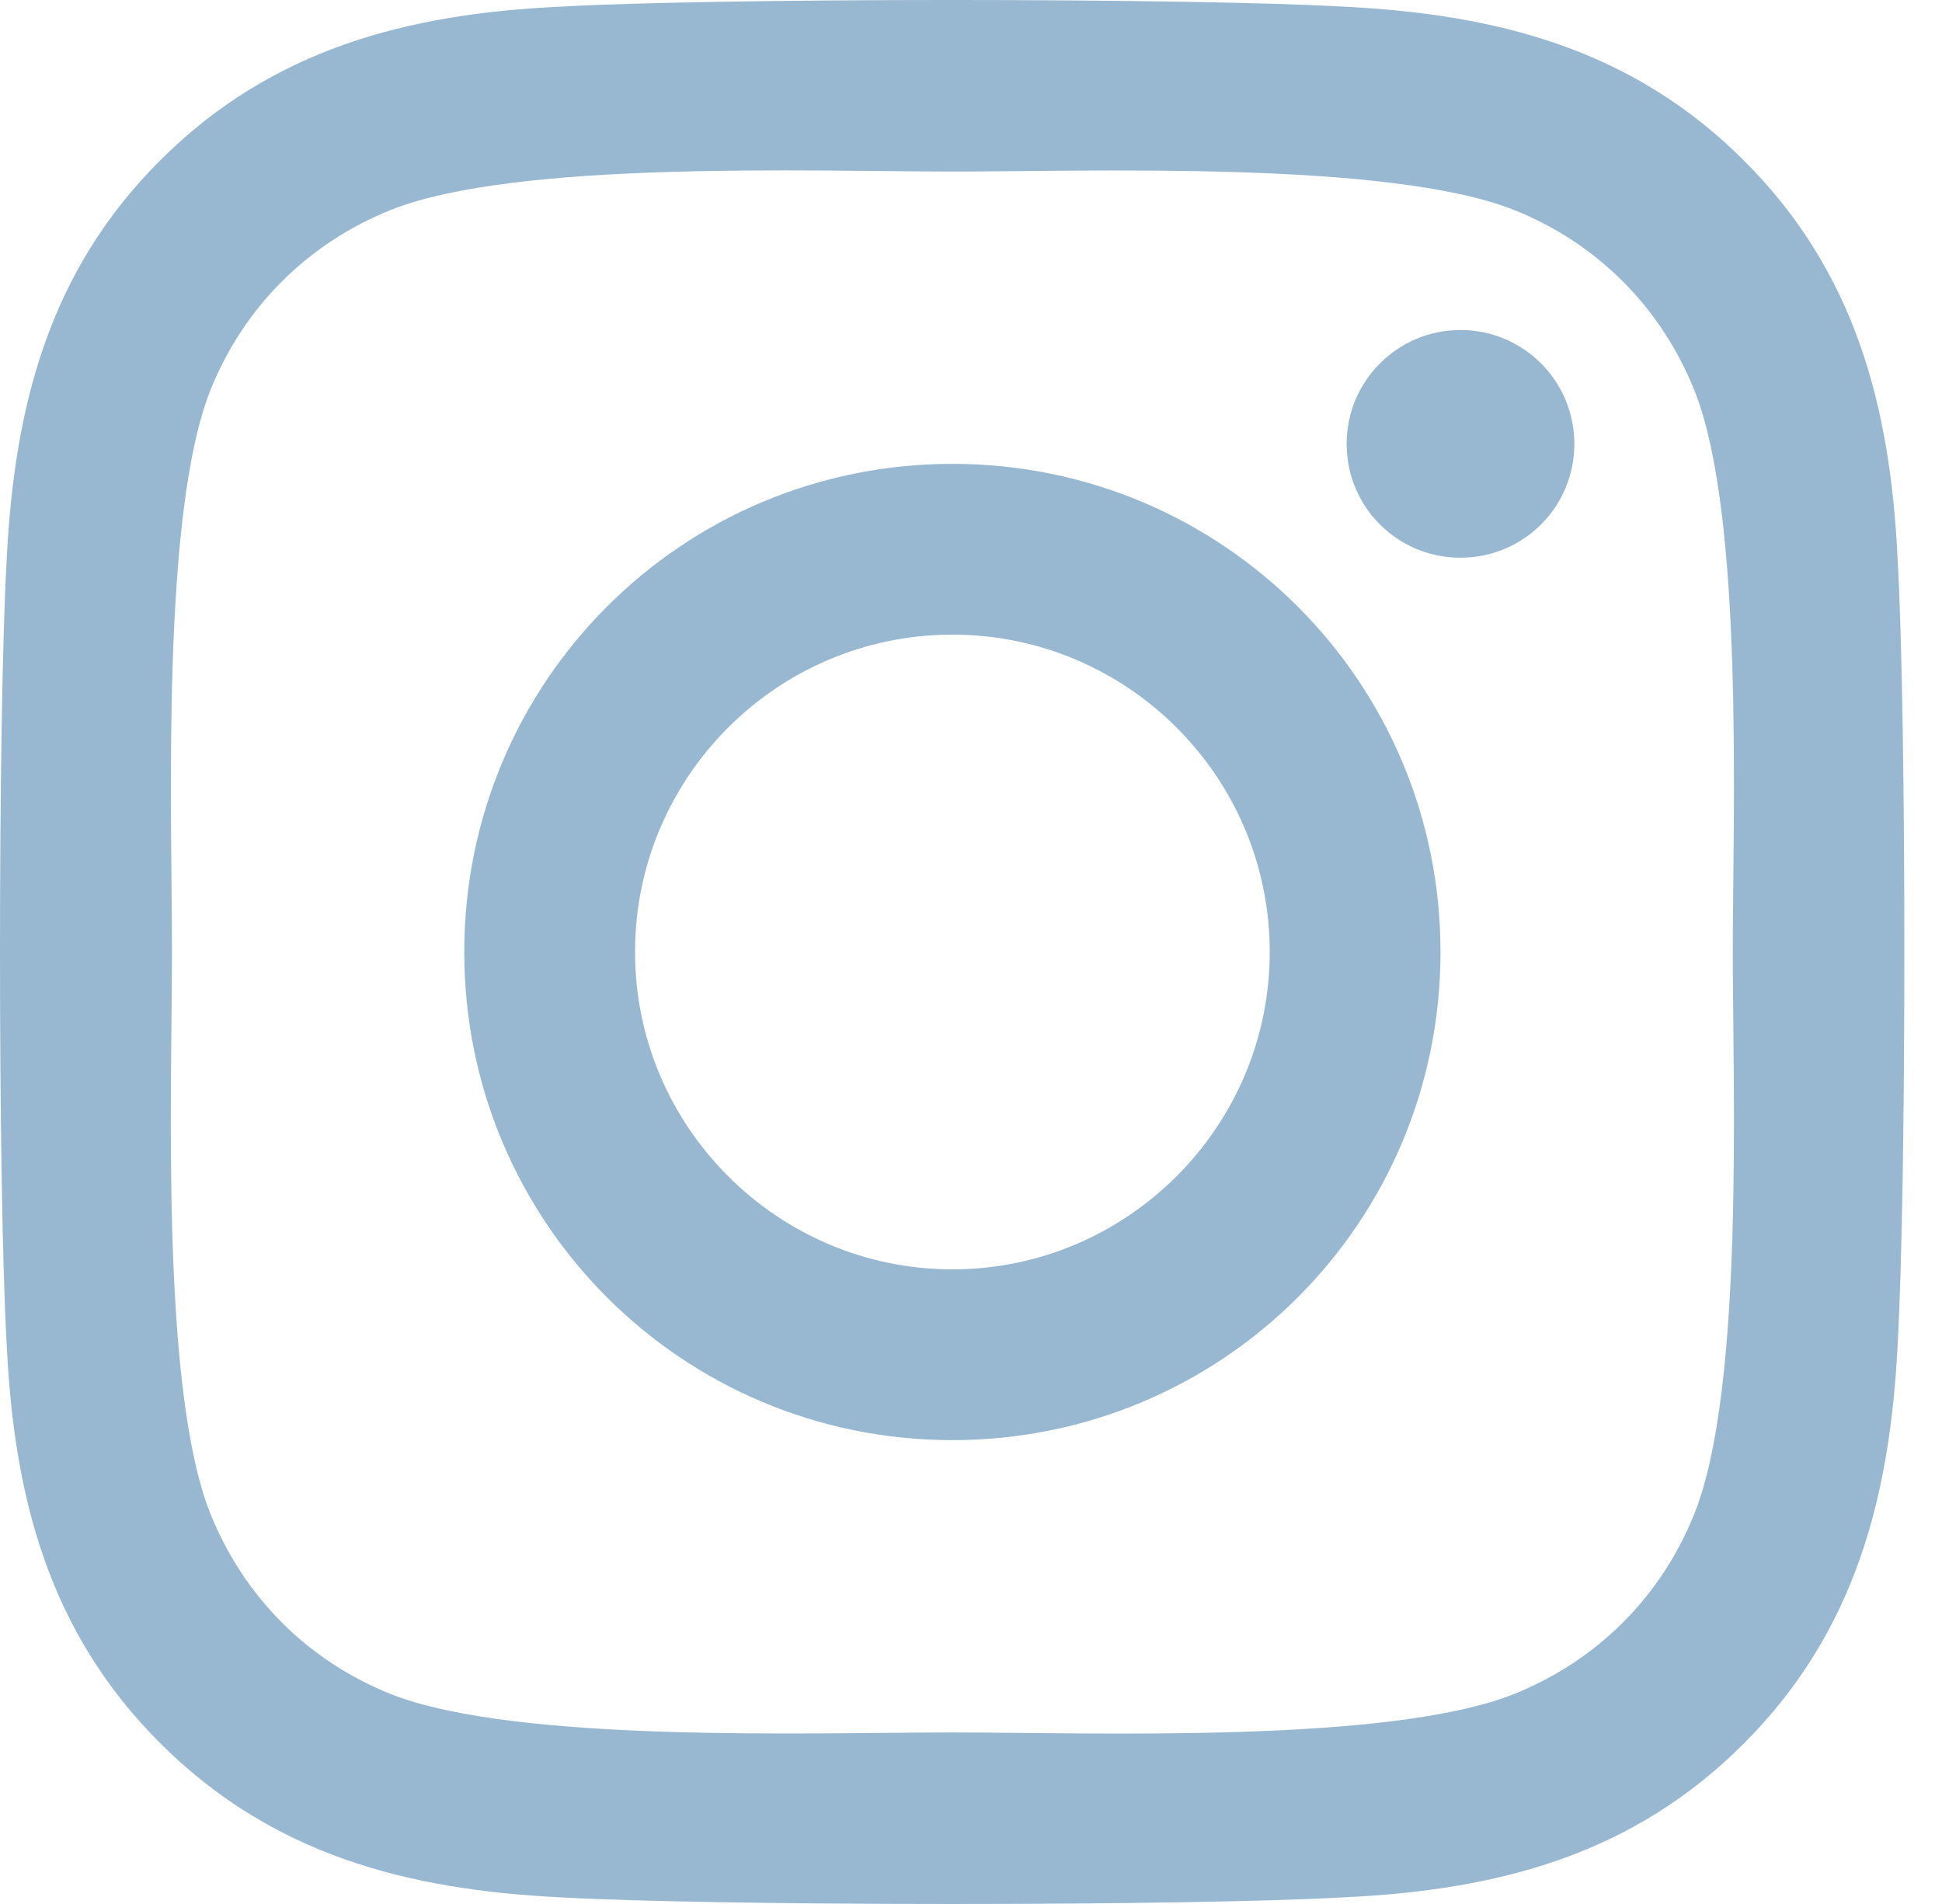
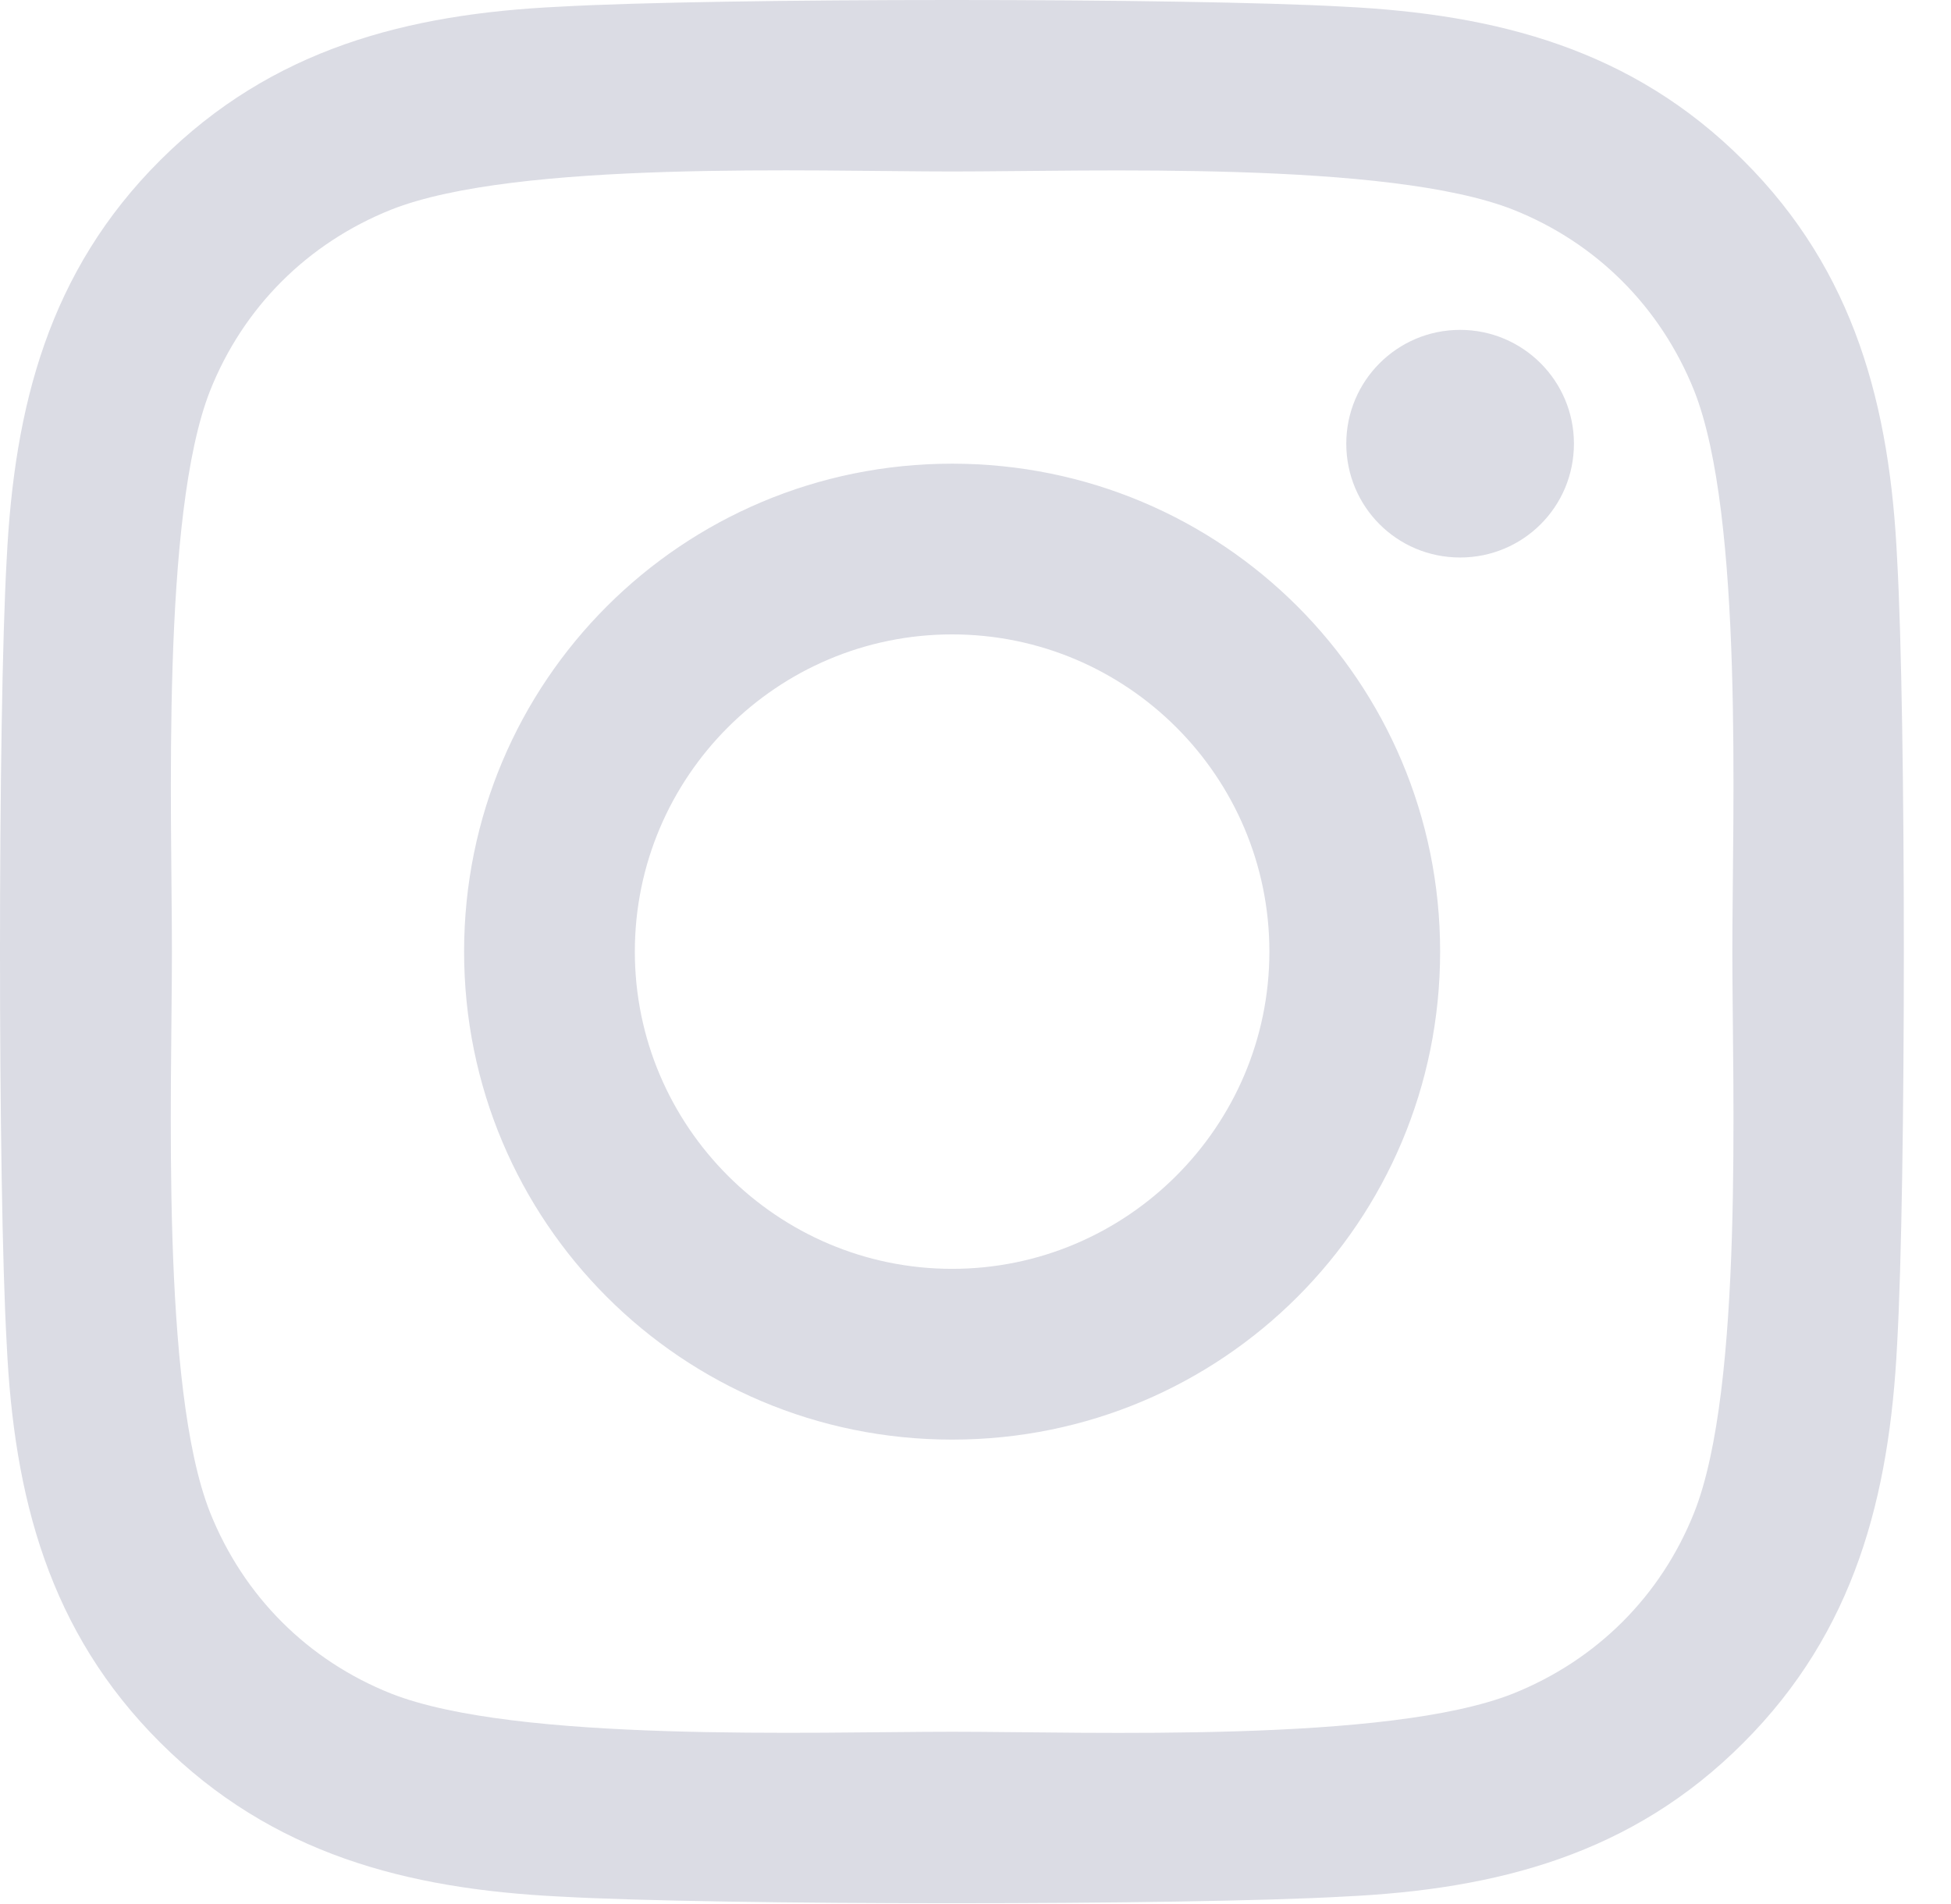
- <svg xmlns="http://www.w3.org/2000/svg" width="51" height="50" viewBox="0 0 51 50" fill="none">
-   <path d="M25.011 12.181C17.915 12.181 12.192 17.904 12.192 25C12.192 32.096 17.915 37.819 25.011 37.819C32.107 37.819 37.83 32.096 37.83 25C37.83 17.904 32.107 12.181 25.011 12.181ZM25.011 33.334C20.426 33.334 16.677 29.597 16.677 25C16.677 20.403 20.414 16.666 25.011 16.666C29.608 16.666 33.345 20.403 33.345 25C33.345 29.597 29.597 33.334 25.011 33.334ZM41.345 11.656C41.345 13.319 40.006 14.646 38.355 14.646C36.692 14.646 35.365 13.307 35.365 11.656C35.365 10.005 36.704 8.666 38.355 8.666C40.006 8.666 41.345 10.005 41.345 11.656ZM49.835 14.691C49.646 10.686 48.731 7.138 45.797 4.215C42.873 1.291 39.325 0.377 35.32 0.176C31.192 -0.059 18.819 -0.059 14.691 0.176C10.697 0.365 7.149 1.28 4.215 4.203C1.28 7.127 0.377 10.674 0.176 14.68C-0.059 18.808 -0.059 31.181 0.176 35.309C0.365 39.314 1.28 42.862 4.215 45.785C7.149 48.709 10.686 49.623 14.691 49.824C18.819 50.059 31.192 50.059 35.32 49.824C39.325 49.635 42.873 48.72 45.797 45.785C48.72 42.862 49.635 39.314 49.835 35.309C50.07 31.181 50.07 18.819 49.835 14.691ZM44.502 39.738C43.632 41.925 41.947 43.61 39.749 44.491C36.458 45.797 28.648 45.495 25.011 45.495C21.374 45.495 13.553 45.785 10.273 44.491C8.086 43.621 6.401 41.936 5.52 39.738C4.215 36.447 4.516 28.637 4.516 25C4.516 21.363 4.226 13.542 5.52 10.262C6.39 8.075 8.075 6.39 10.273 5.509C13.564 4.203 21.374 4.505 25.011 4.505C28.648 4.505 36.469 4.215 39.749 5.509C41.936 6.379 43.621 8.064 44.502 10.262C45.808 13.553 45.506 21.363 45.506 25C45.506 28.637 45.808 36.458 44.502 39.738Z" fill="#98B8D2" />
+ <svg xmlns="http://www.w3.org/2000/svg" width="41" height="40" viewBox="0 0 41 40" fill="none">
+   <path d="M20.009 9.745C14.332 9.745 9.753 14.323 9.753 20C9.753 25.677 14.332 30.256 20.009 30.256C25.686 30.256 30.264 25.677 30.264 20C30.264 14.323 25.686 9.745 20.009 9.745ZM20.009 26.667C16.34 26.667 13.341 23.677 13.341 20C13.341 16.323 16.331 13.333 20.009 13.333C23.686 13.333 26.676 16.323 26.676 20C26.676 23.677 23.677 26.667 20.009 26.667ZM33.076 9.325C33.076 10.655 32.005 11.717 30.684 11.717C29.354 11.717 28.292 10.646 28.292 9.325C28.292 8.004 29.363 6.933 30.684 6.933C32.005 6.933 33.076 8.004 33.076 9.325ZM39.868 11.753C39.717 8.548 38.985 5.71 36.637 3.372C34.299 1.033 31.46 0.301 28.256 0.141C24.954 -0.047 15.055 -0.047 11.753 0.141C8.557 0.292 5.719 1.024 3.372 3.363C1.024 5.701 0.301 8.54 0.141 11.744C-0.047 15.046 -0.047 24.945 0.141 28.247C0.292 31.451 1.024 34.29 3.372 36.628C5.719 38.967 8.548 39.699 11.753 39.859C15.055 40.047 24.954 40.047 28.256 39.859C31.46 39.708 34.299 38.976 36.637 36.628C38.976 34.29 39.708 31.451 39.868 28.247C40.056 24.945 40.056 15.055 39.868 11.753ZM35.602 31.791C34.906 33.54 33.558 34.888 31.799 35.593C29.166 36.637 22.919 36.396 20.009 36.396C17.099 36.396 10.842 36.628 8.218 35.593C6.469 34.897 5.121 33.549 4.416 31.791C3.372 29.158 3.613 22.91 3.613 20C3.613 17.09 3.381 10.833 4.416 8.209C5.112 6.46 6.46 5.112 8.218 4.407C10.851 3.363 17.099 3.604 20.009 3.604C22.919 3.604 29.175 3.372 31.799 4.407C33.549 5.103 34.897 6.451 35.602 8.209C36.646 10.842 36.405 17.09 36.405 20C36.405 22.91 36.646 29.167 35.602 31.791Z" fill="#DBDCE4" />
</svg>
